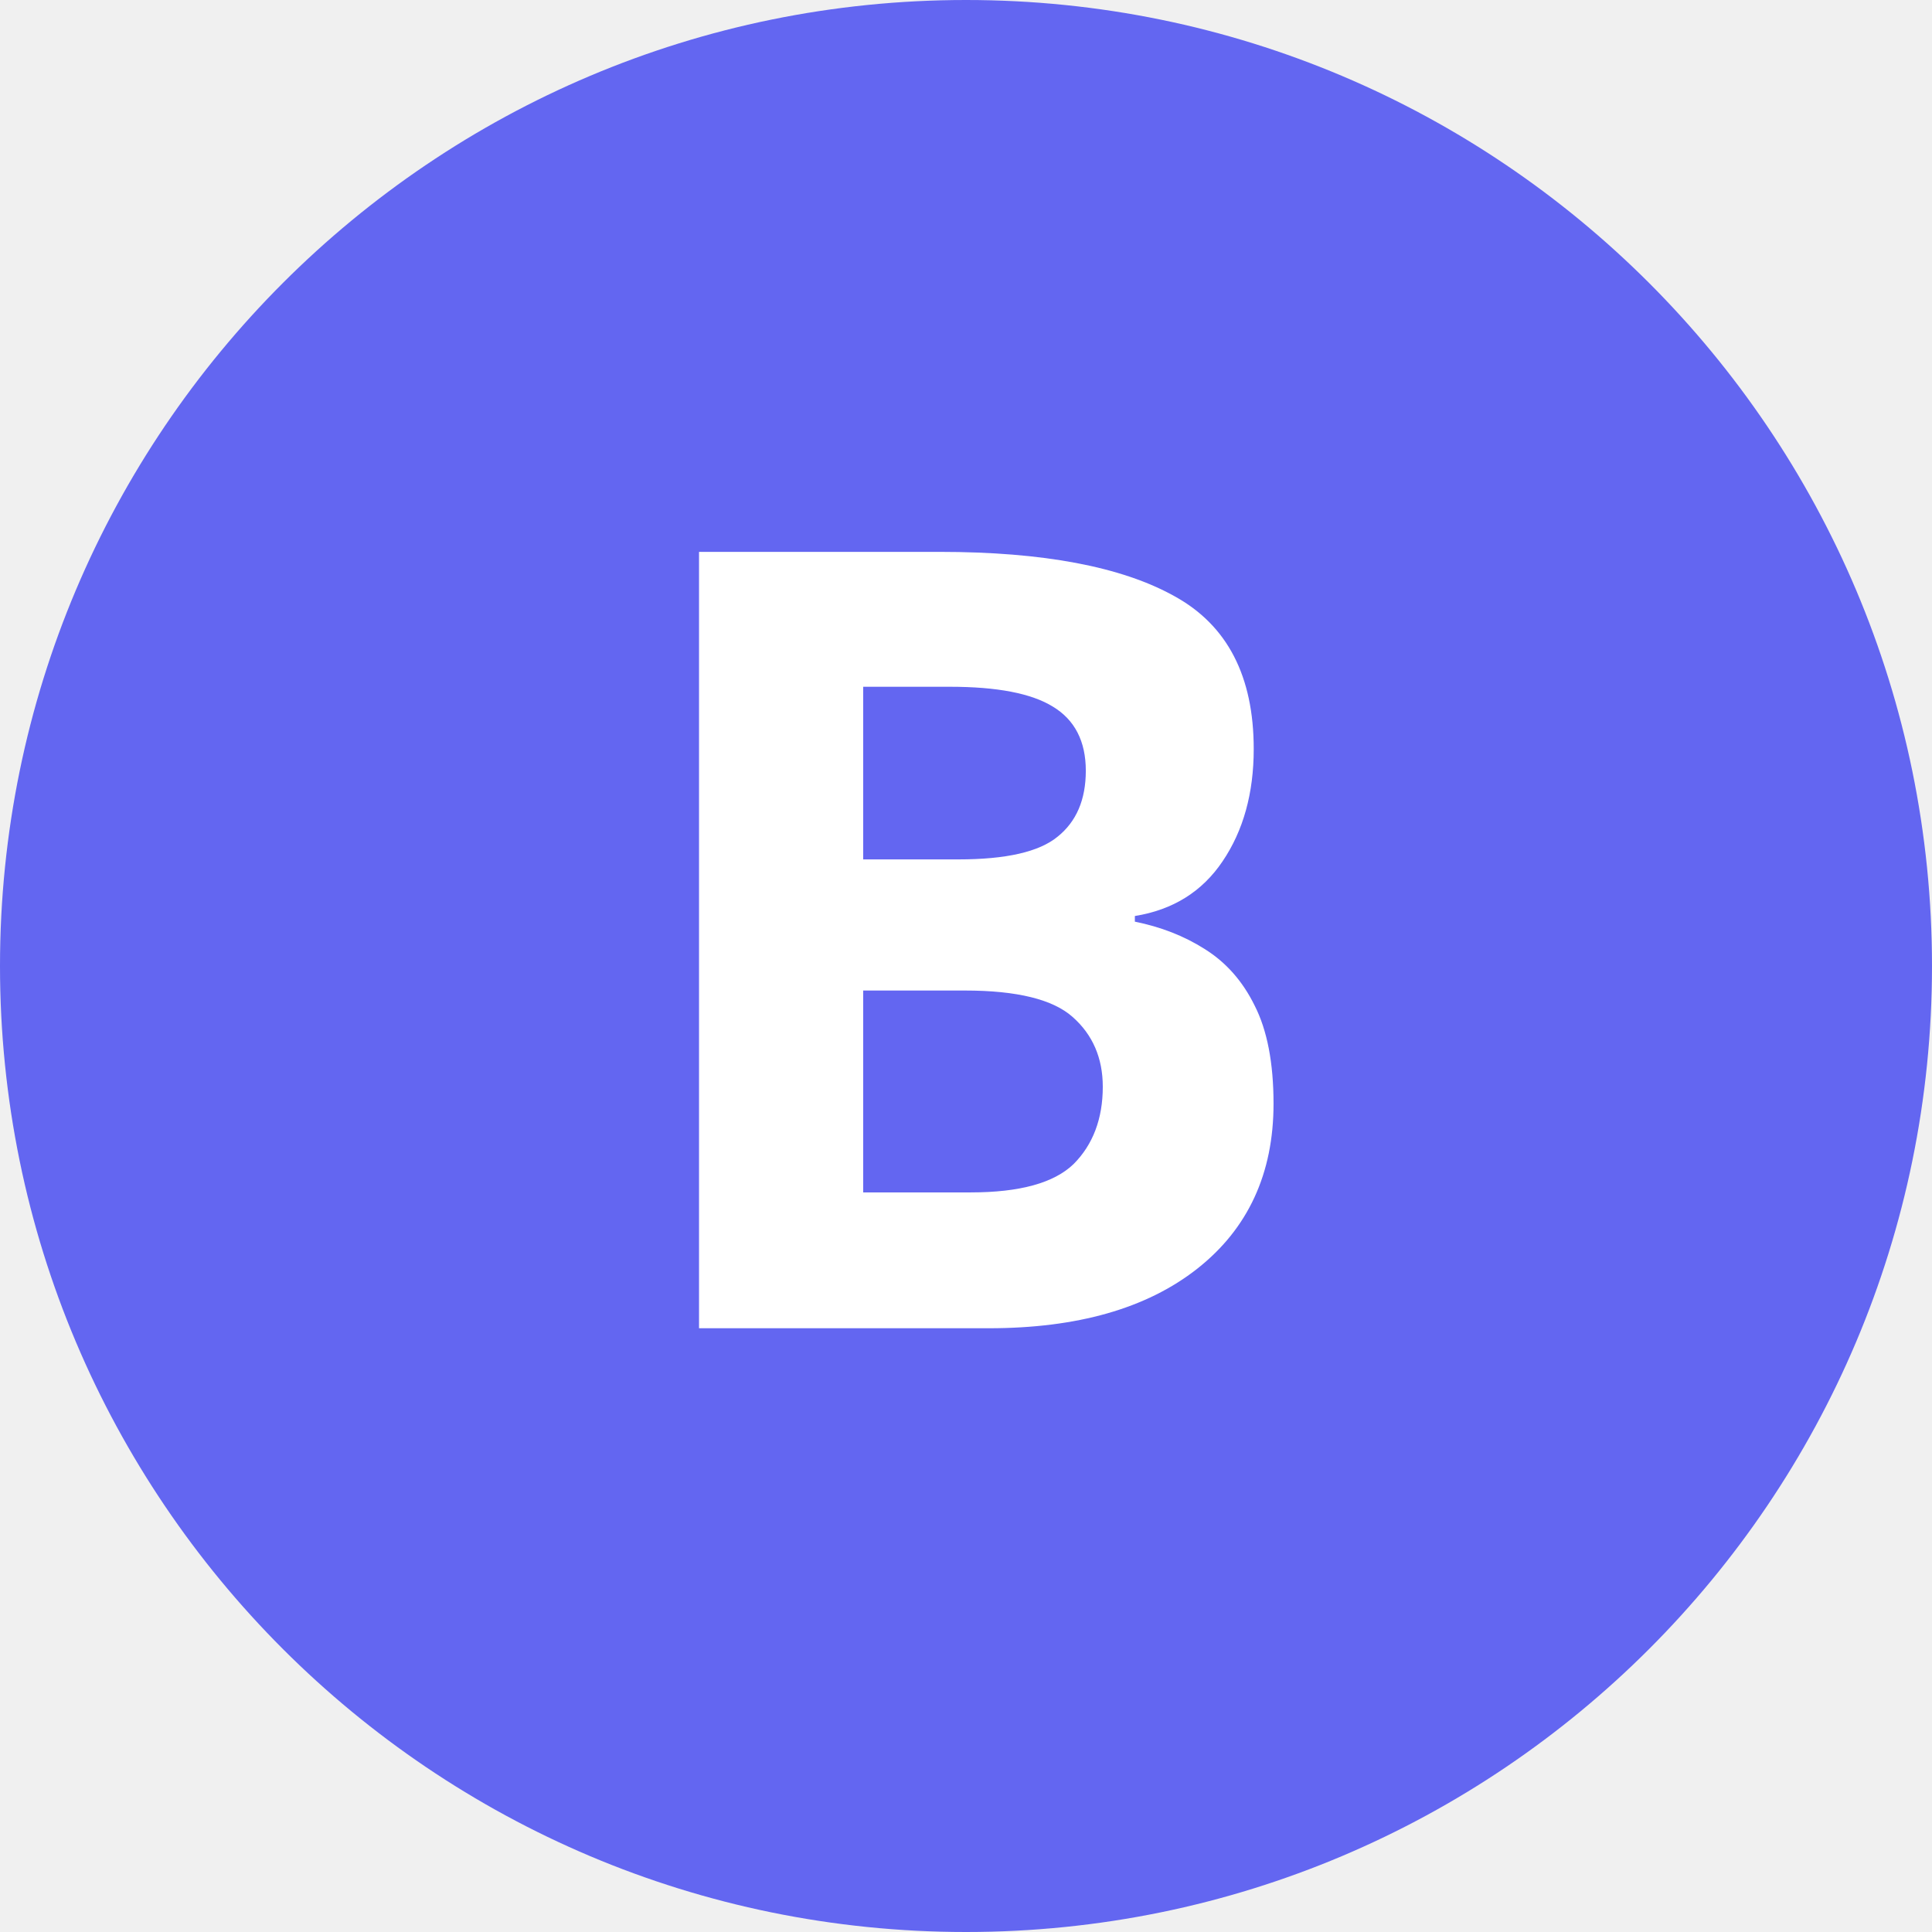
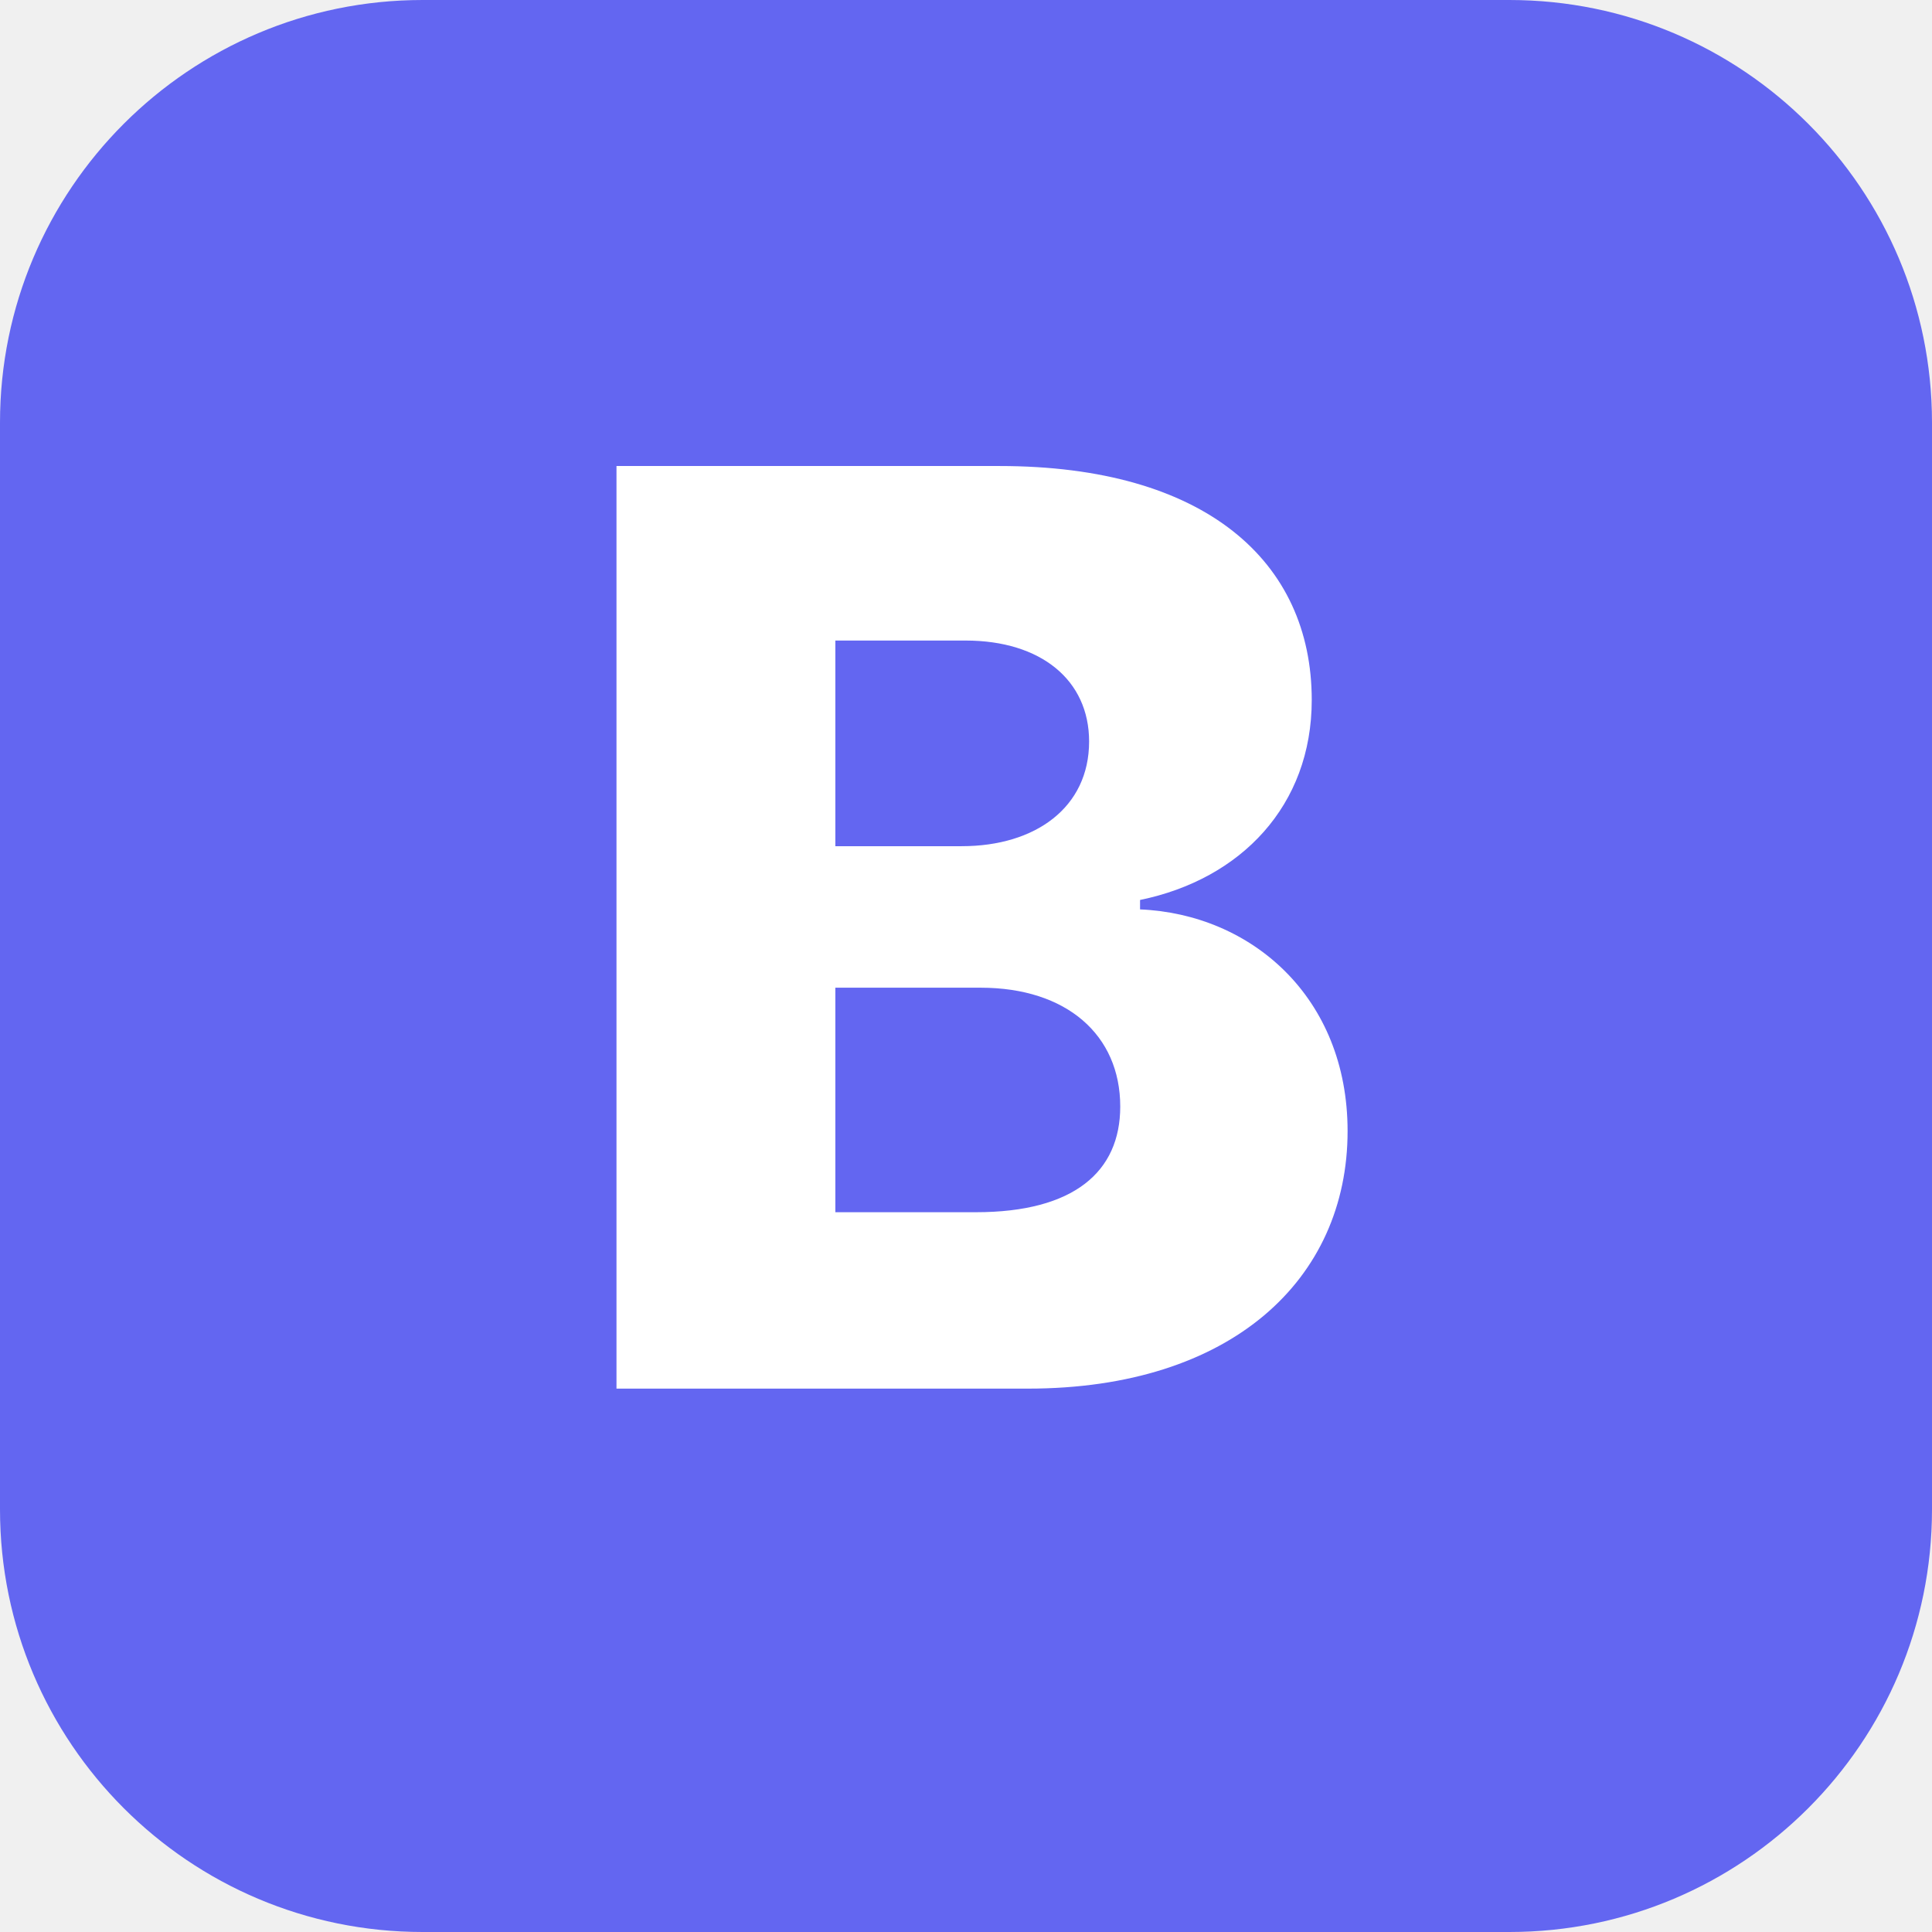
<svg xmlns="http://www.w3.org/2000/svg" viewBox="0 0 32 32">
-   <circle cx="16" cy="16" r="16" fill="#6366f1" />
-   <text x="16" y="22" font-family="system-ui,sans-serif" font-size="18" font-weight="700" fill="white" text-anchor="middle">B</text>
+   <rect width="32" height="32" rx="7" fill="#6366f1" />
+   <text x="16" y="23" text-anchor="middle" font-family="Inter, -apple-system, BlinkMacSystemFont, sans-serif" font-size="21" font-weight="800" fill="#ffffff" letter-spacing="-0.5">B</text>
</svg>
